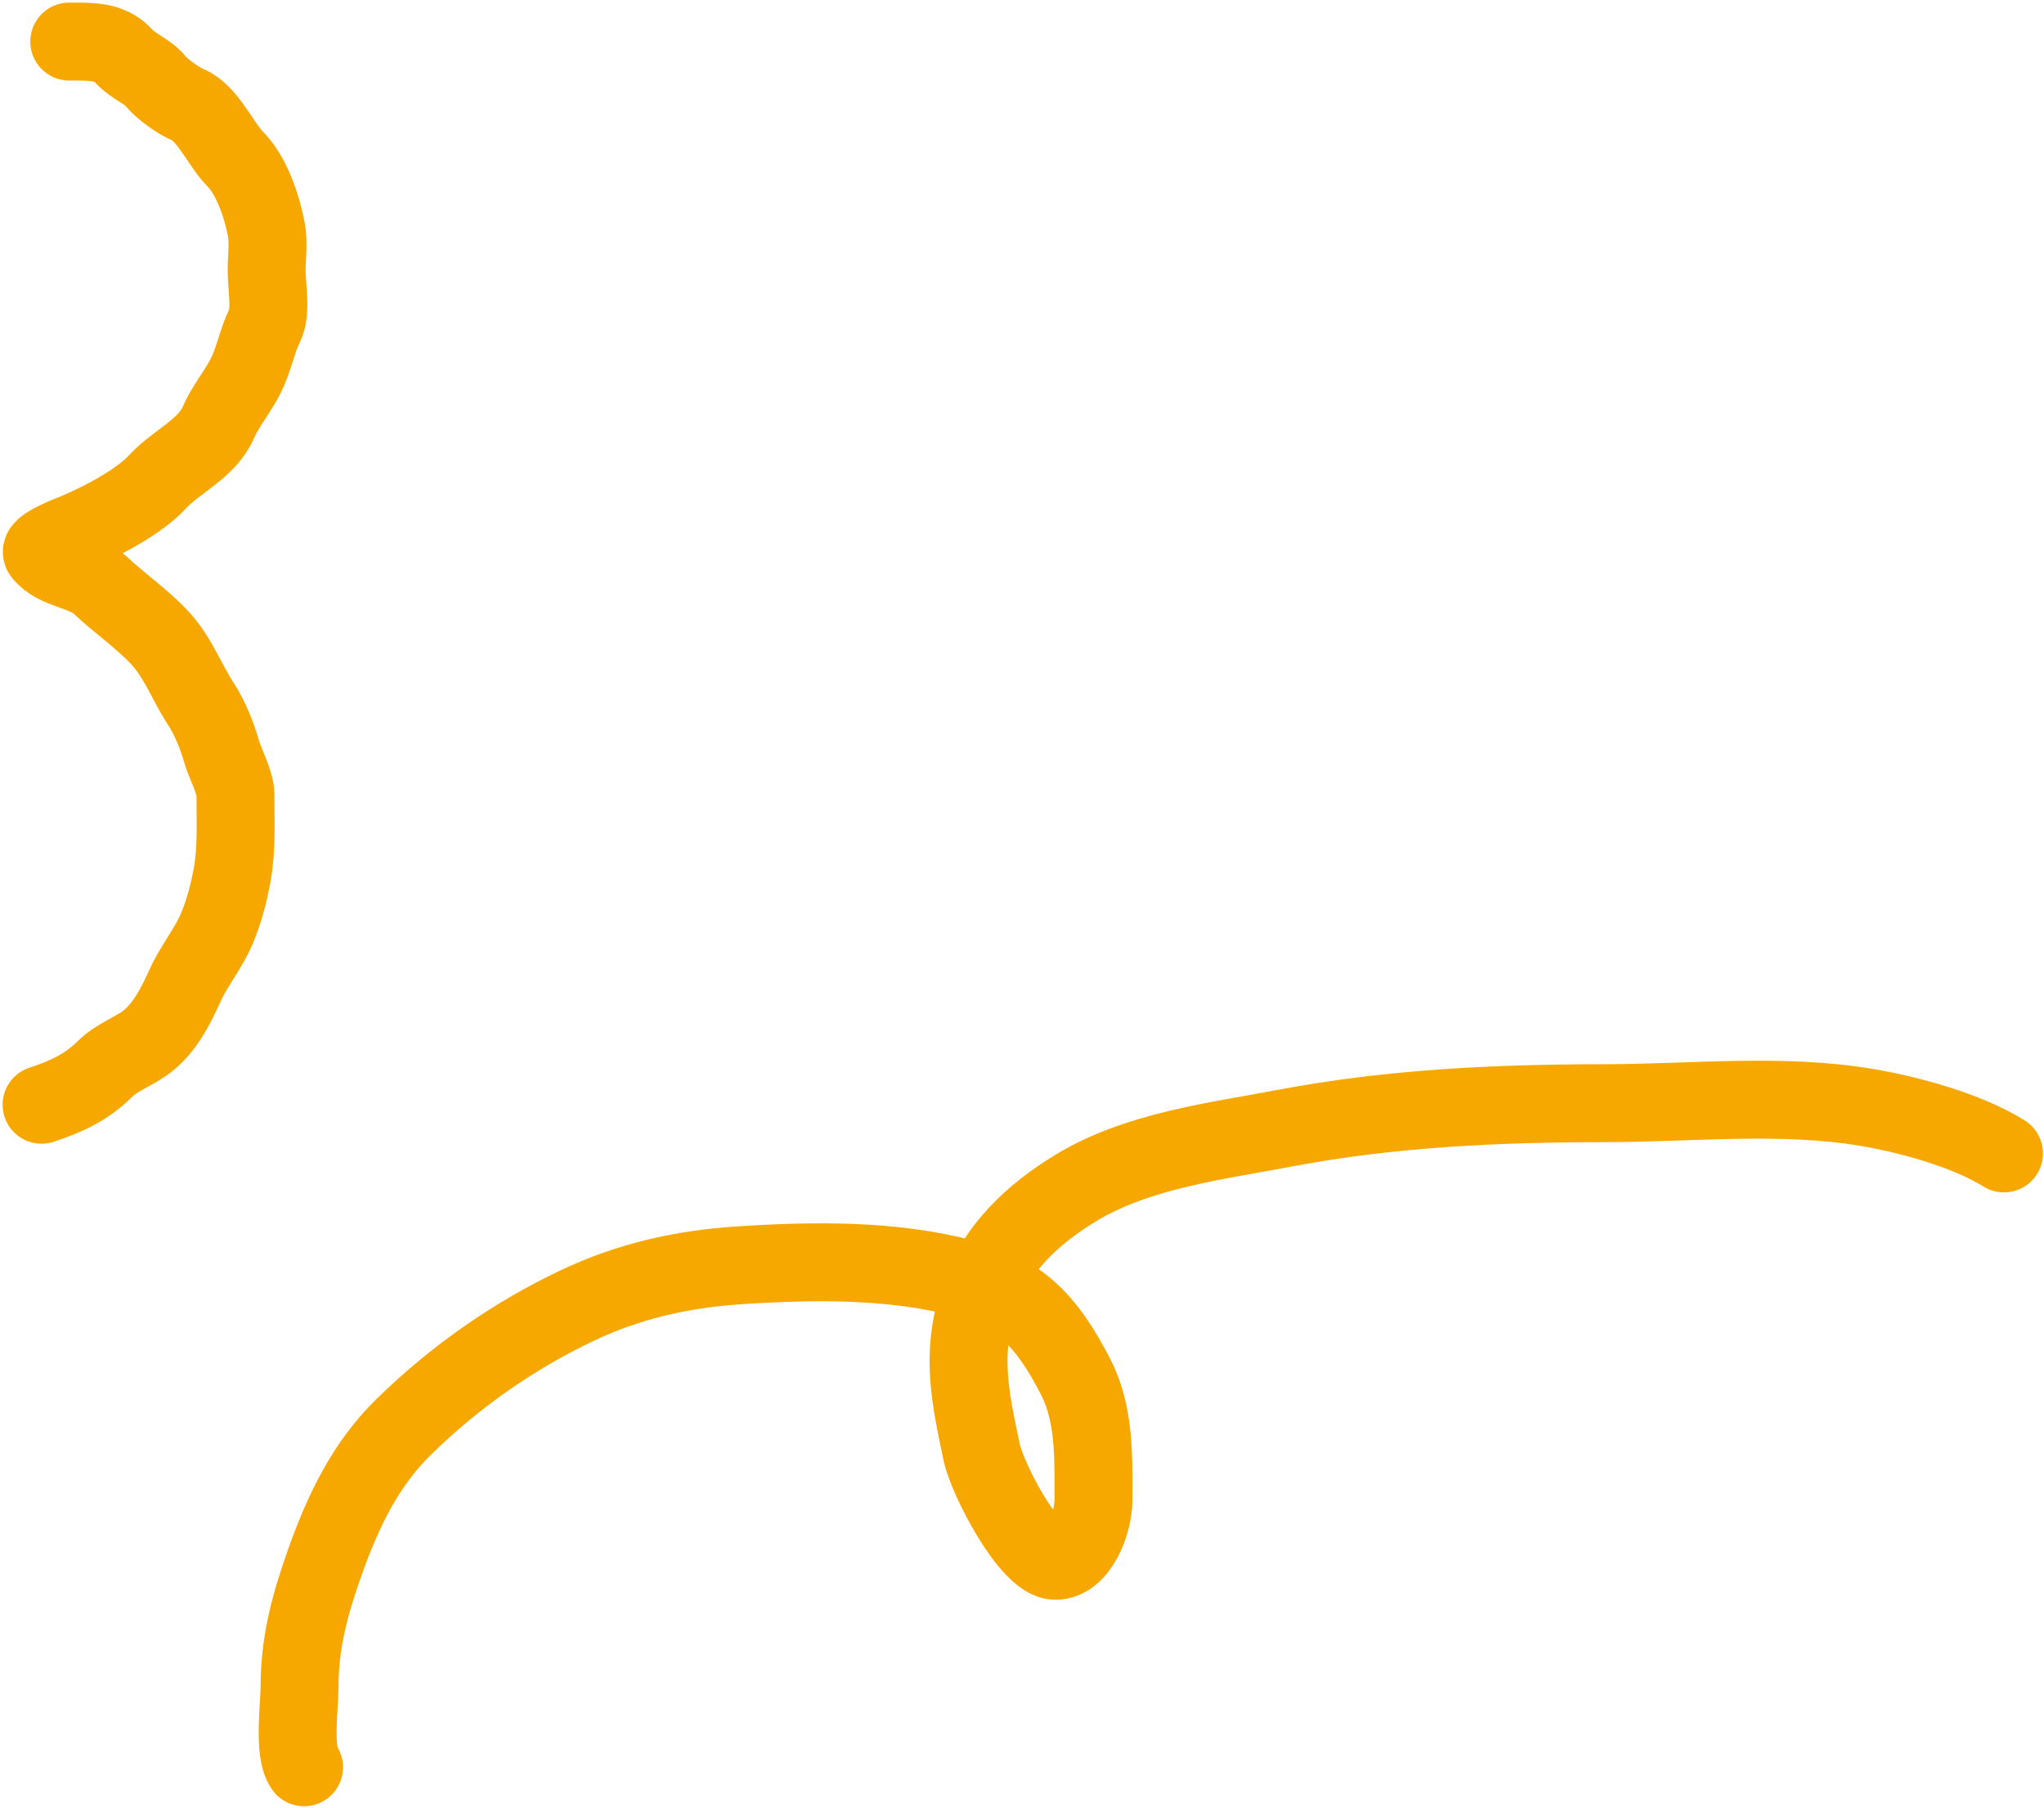
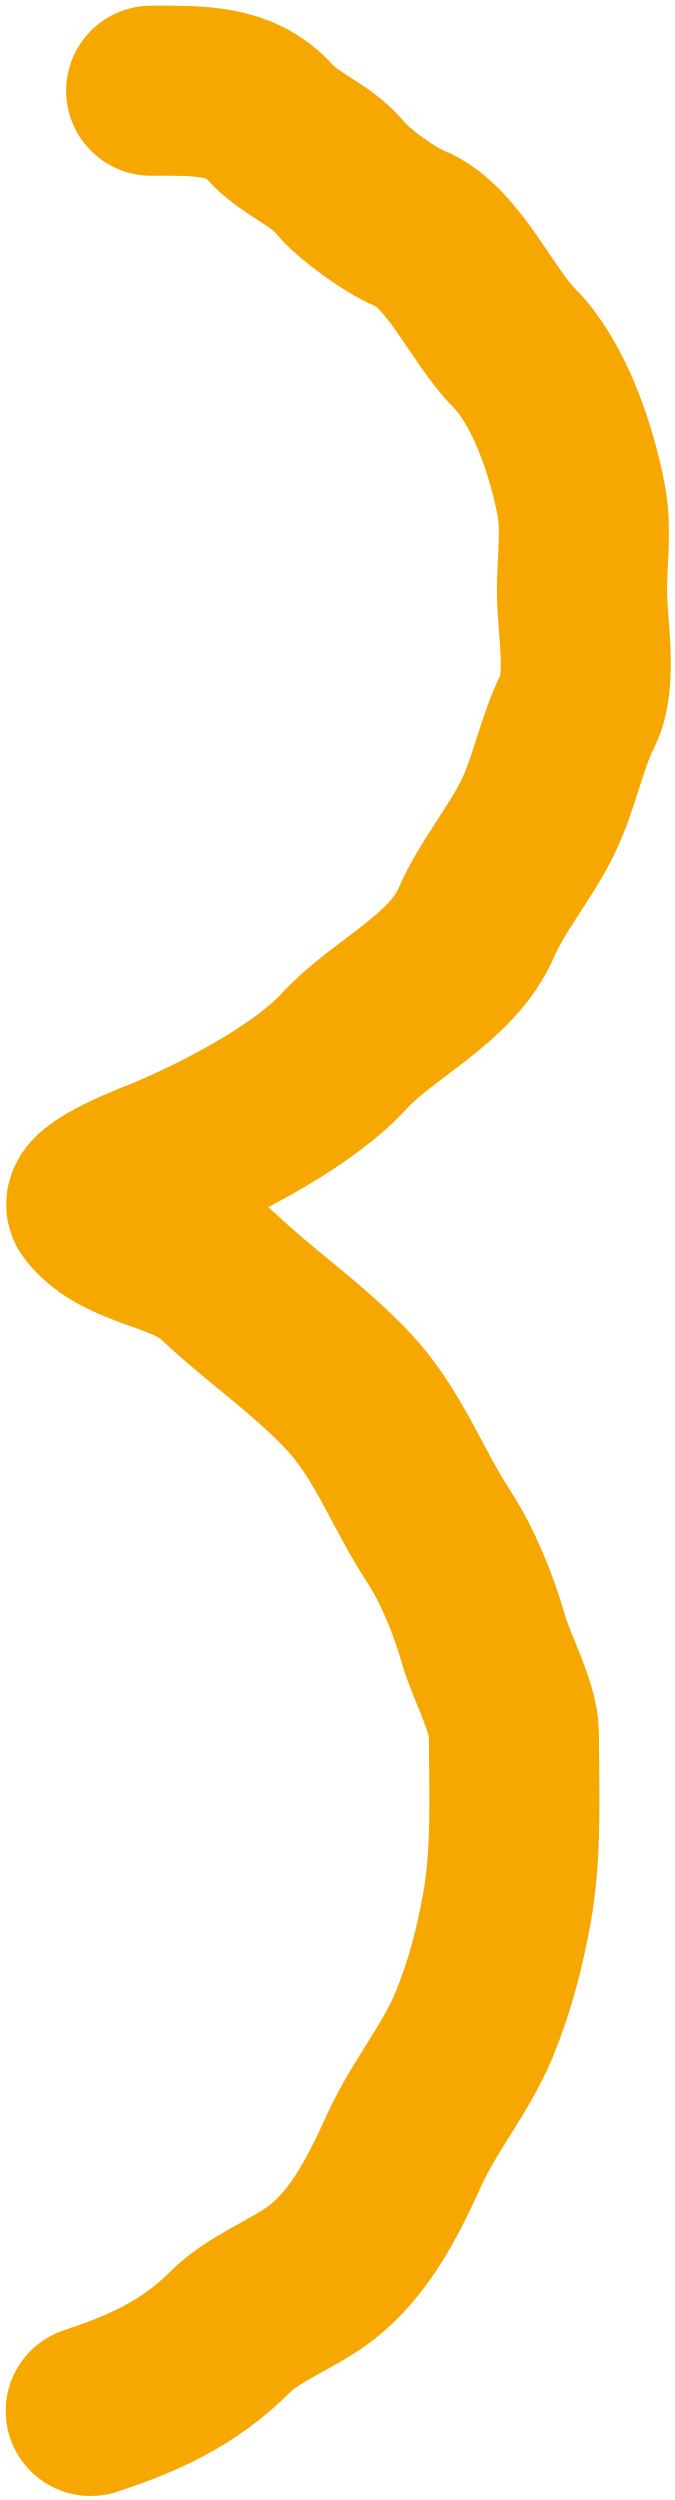
- <svg xmlns="http://www.w3.org/2000/svg" width="787" height="696" viewBox="0 0 787 696" fill="none">
+ <svg xmlns="http://www.w3.org/2000/svg" width="119" height="441" viewBox="0 0 119 441" fill="none">
  <path d="M26.666 16.002C35.201 16.002 42.377 15.716 47.7 21.631C51.182 25.499 56.863 27.418 59.995 31.334C62.292 34.205 68.954 38.962 72.29 40.296C79.837 43.315 85.072 55.744 90.659 61.331C96.887 67.559 100.962 79.673 102.583 88.587C103.475 93.494 102.657 99.266 102.657 104.289C102.657 110.217 104.592 119.972 101.917 125.324C98.889 131.379 97.874 138.149 94.658 144.581C91.609 150.679 86.668 156.583 84.067 162.653C79.781 172.654 67.656 177.842 60.736 185.391C53.577 193.201 39.404 200.563 29.628 204.723C28.106 205.371 14.258 210.47 16.296 213.018C21.692 219.763 32.433 219.428 38.664 225.313C46.239 232.467 54.187 237.749 61.328 245.311C68.477 252.88 71.81 262.5 77.327 270.938C80.851 276.329 83.599 283.262 85.326 289.306C86.678 294.038 90.659 301.181 90.659 305.971C90.659 316.284 91.204 326.785 89.4 336.709C88.099 343.864 86.392 350.387 83.696 357.003C80.526 364.785 74.806 371.57 71.327 379.223C67.391 387.883 62.883 397.012 54.663 402.331C50.369 405.11 44.267 407.69 40.664 411.293C33.214 418.743 25.311 422.188 16 425.292" stroke="#F6A801" stroke-width="30" stroke-linecap="round" />
-   <path d="M117.071 680.346C112.824 674.402 115.344 656.855 115.344 649.196C115.344 632.144 119.44 617.359 124.938 601.813C132.286 581.039 140.954 563.493 155.448 549.299C175.648 529.518 198.45 513.851 222.417 502.514C242.398 493.061 262.988 488.525 284.493 487.117C313.365 485.227 343.489 484.803 371.706 492.249C392.543 497.747 402.919 508.257 414.114 529.964C421.526 544.337 421.022 560.601 421.022 577.227C421.022 586.516 415.343 600.859 406.342 600.859C396.528 600.859 380.145 569.469 377.943 558.966C373.686 538.666 370.087 522.574 376.12 502.036C382.362 480.785 398.405 466.992 414.114 457.399C437.827 442.918 468.545 439.274 494.419 434.364C535.258 426.615 576.365 424.697 617.611 424.697C650.89 424.697 686.009 420.742 719.024 426.368C735.026 429.094 757.165 435.052 771.602 444.032" stroke="#F6A801" stroke-width="30" stroke-linecap="round" />
</svg>
